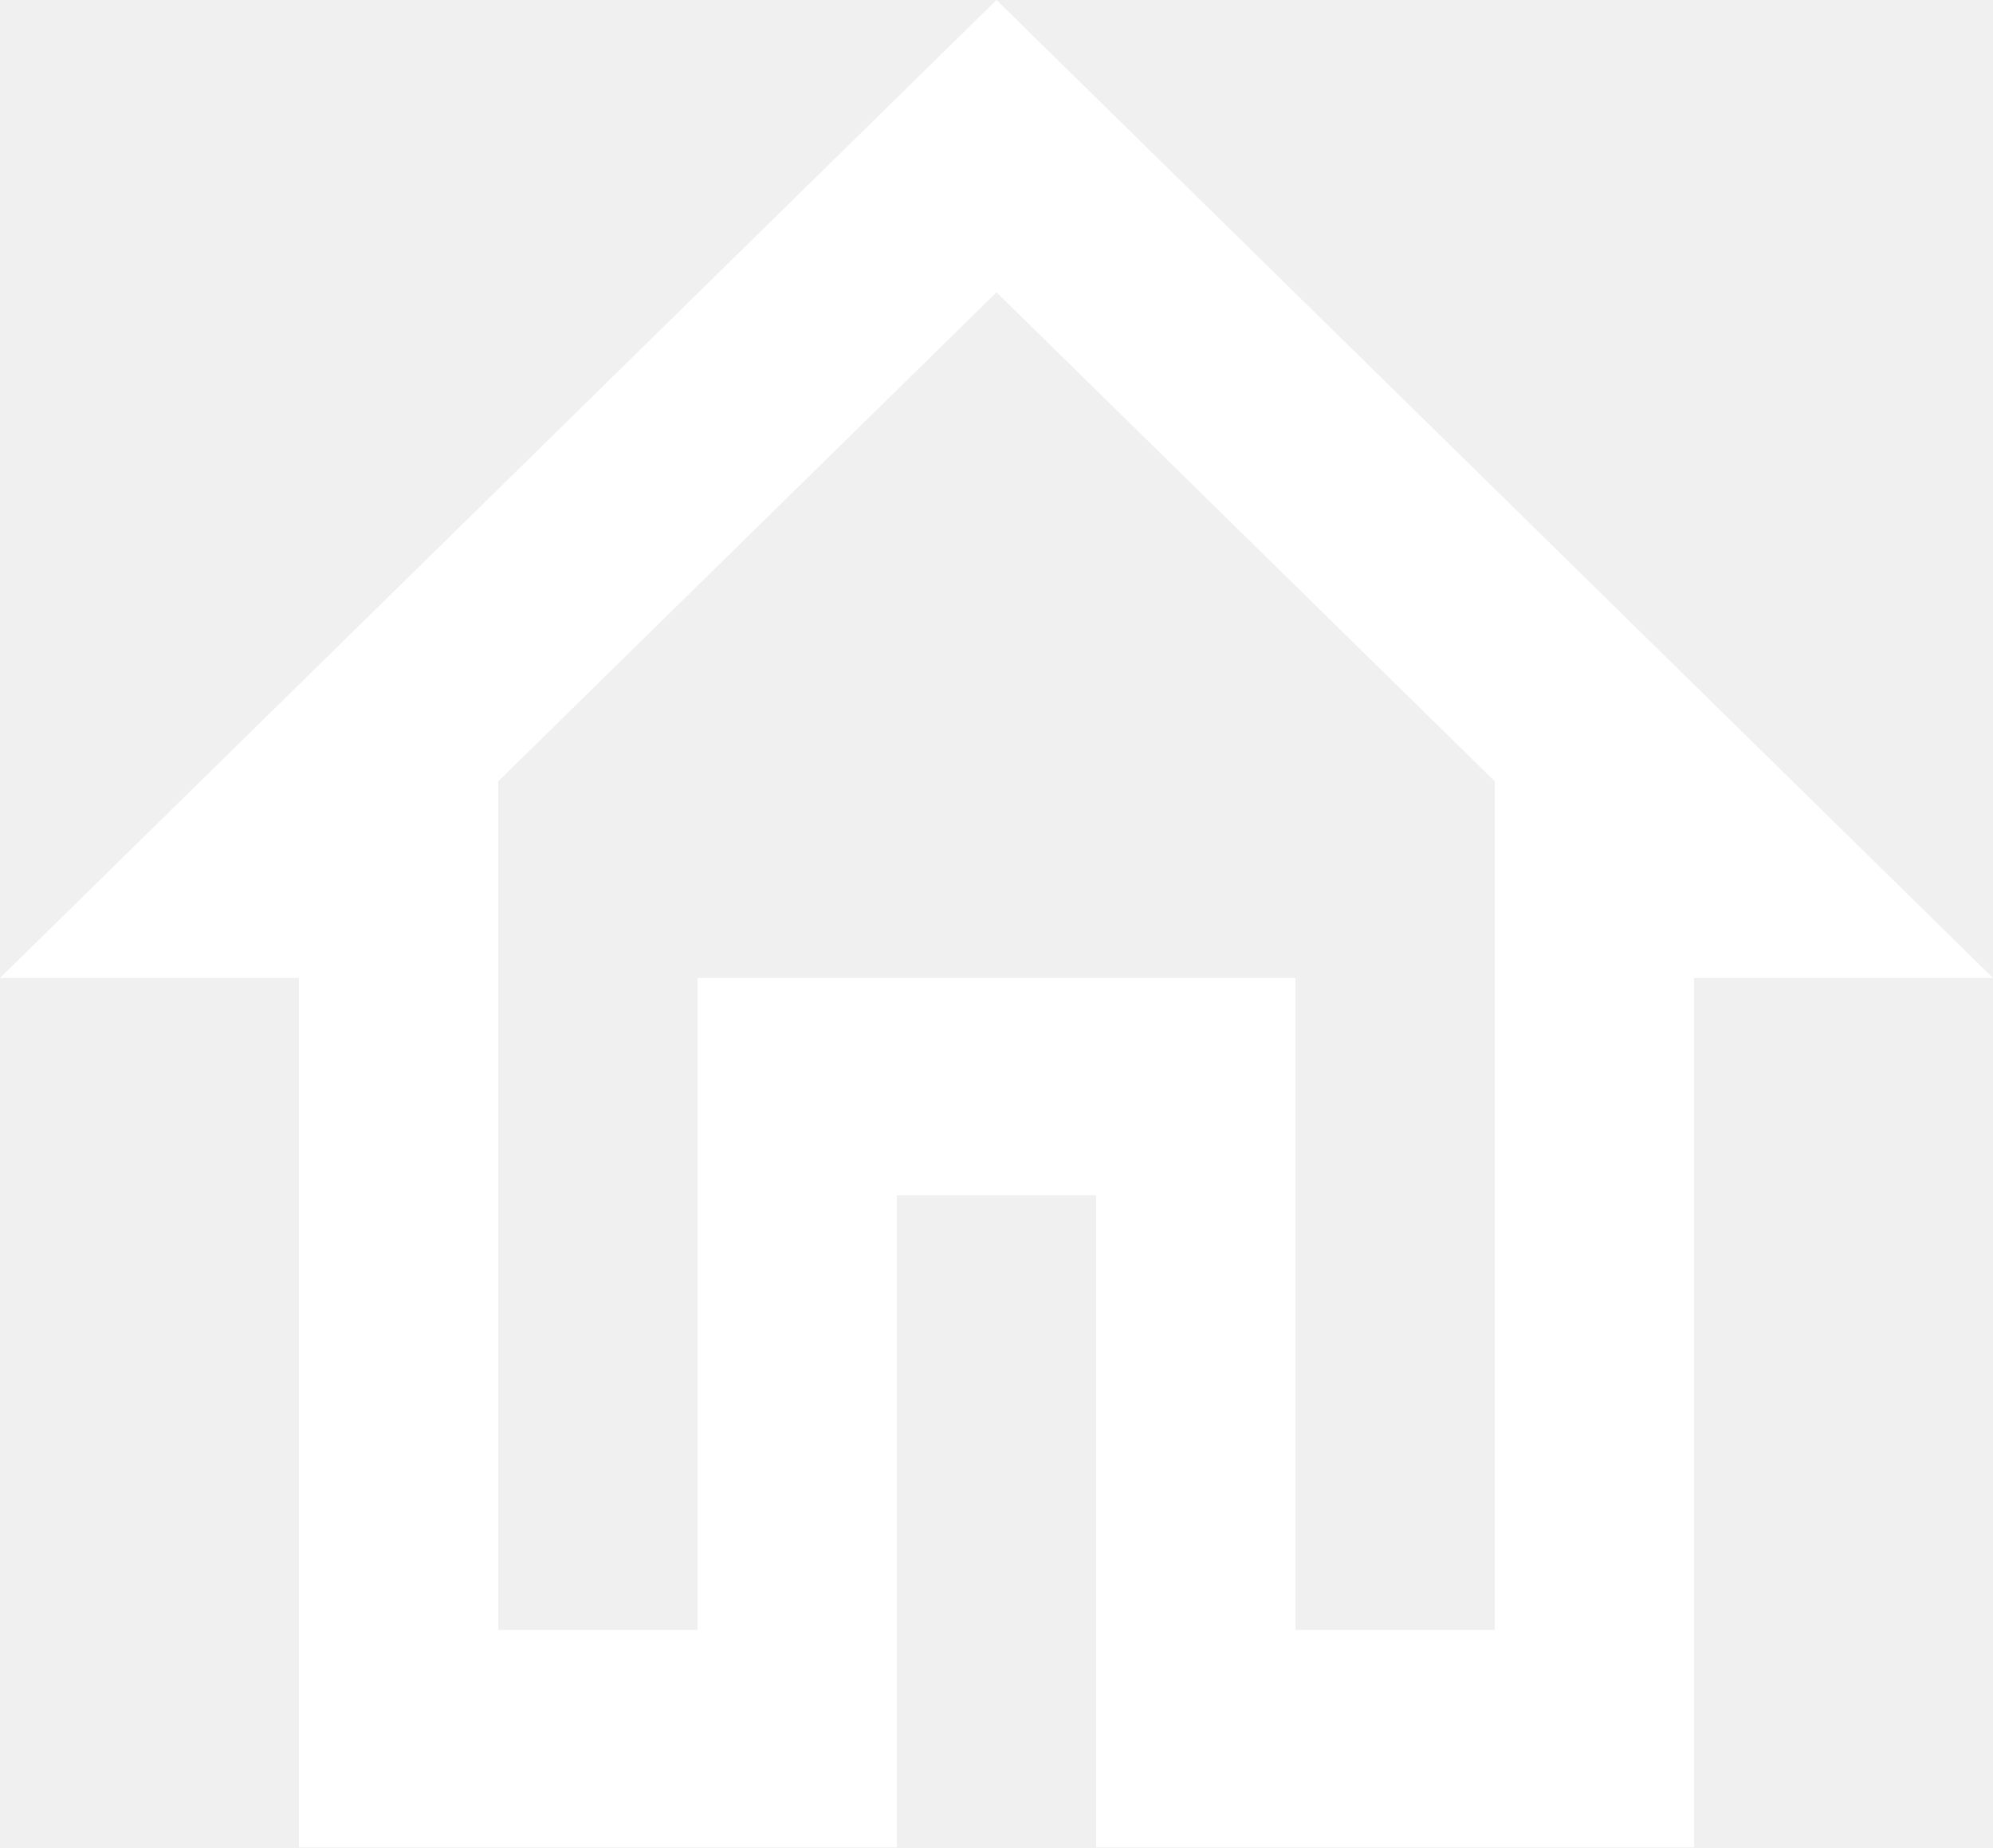
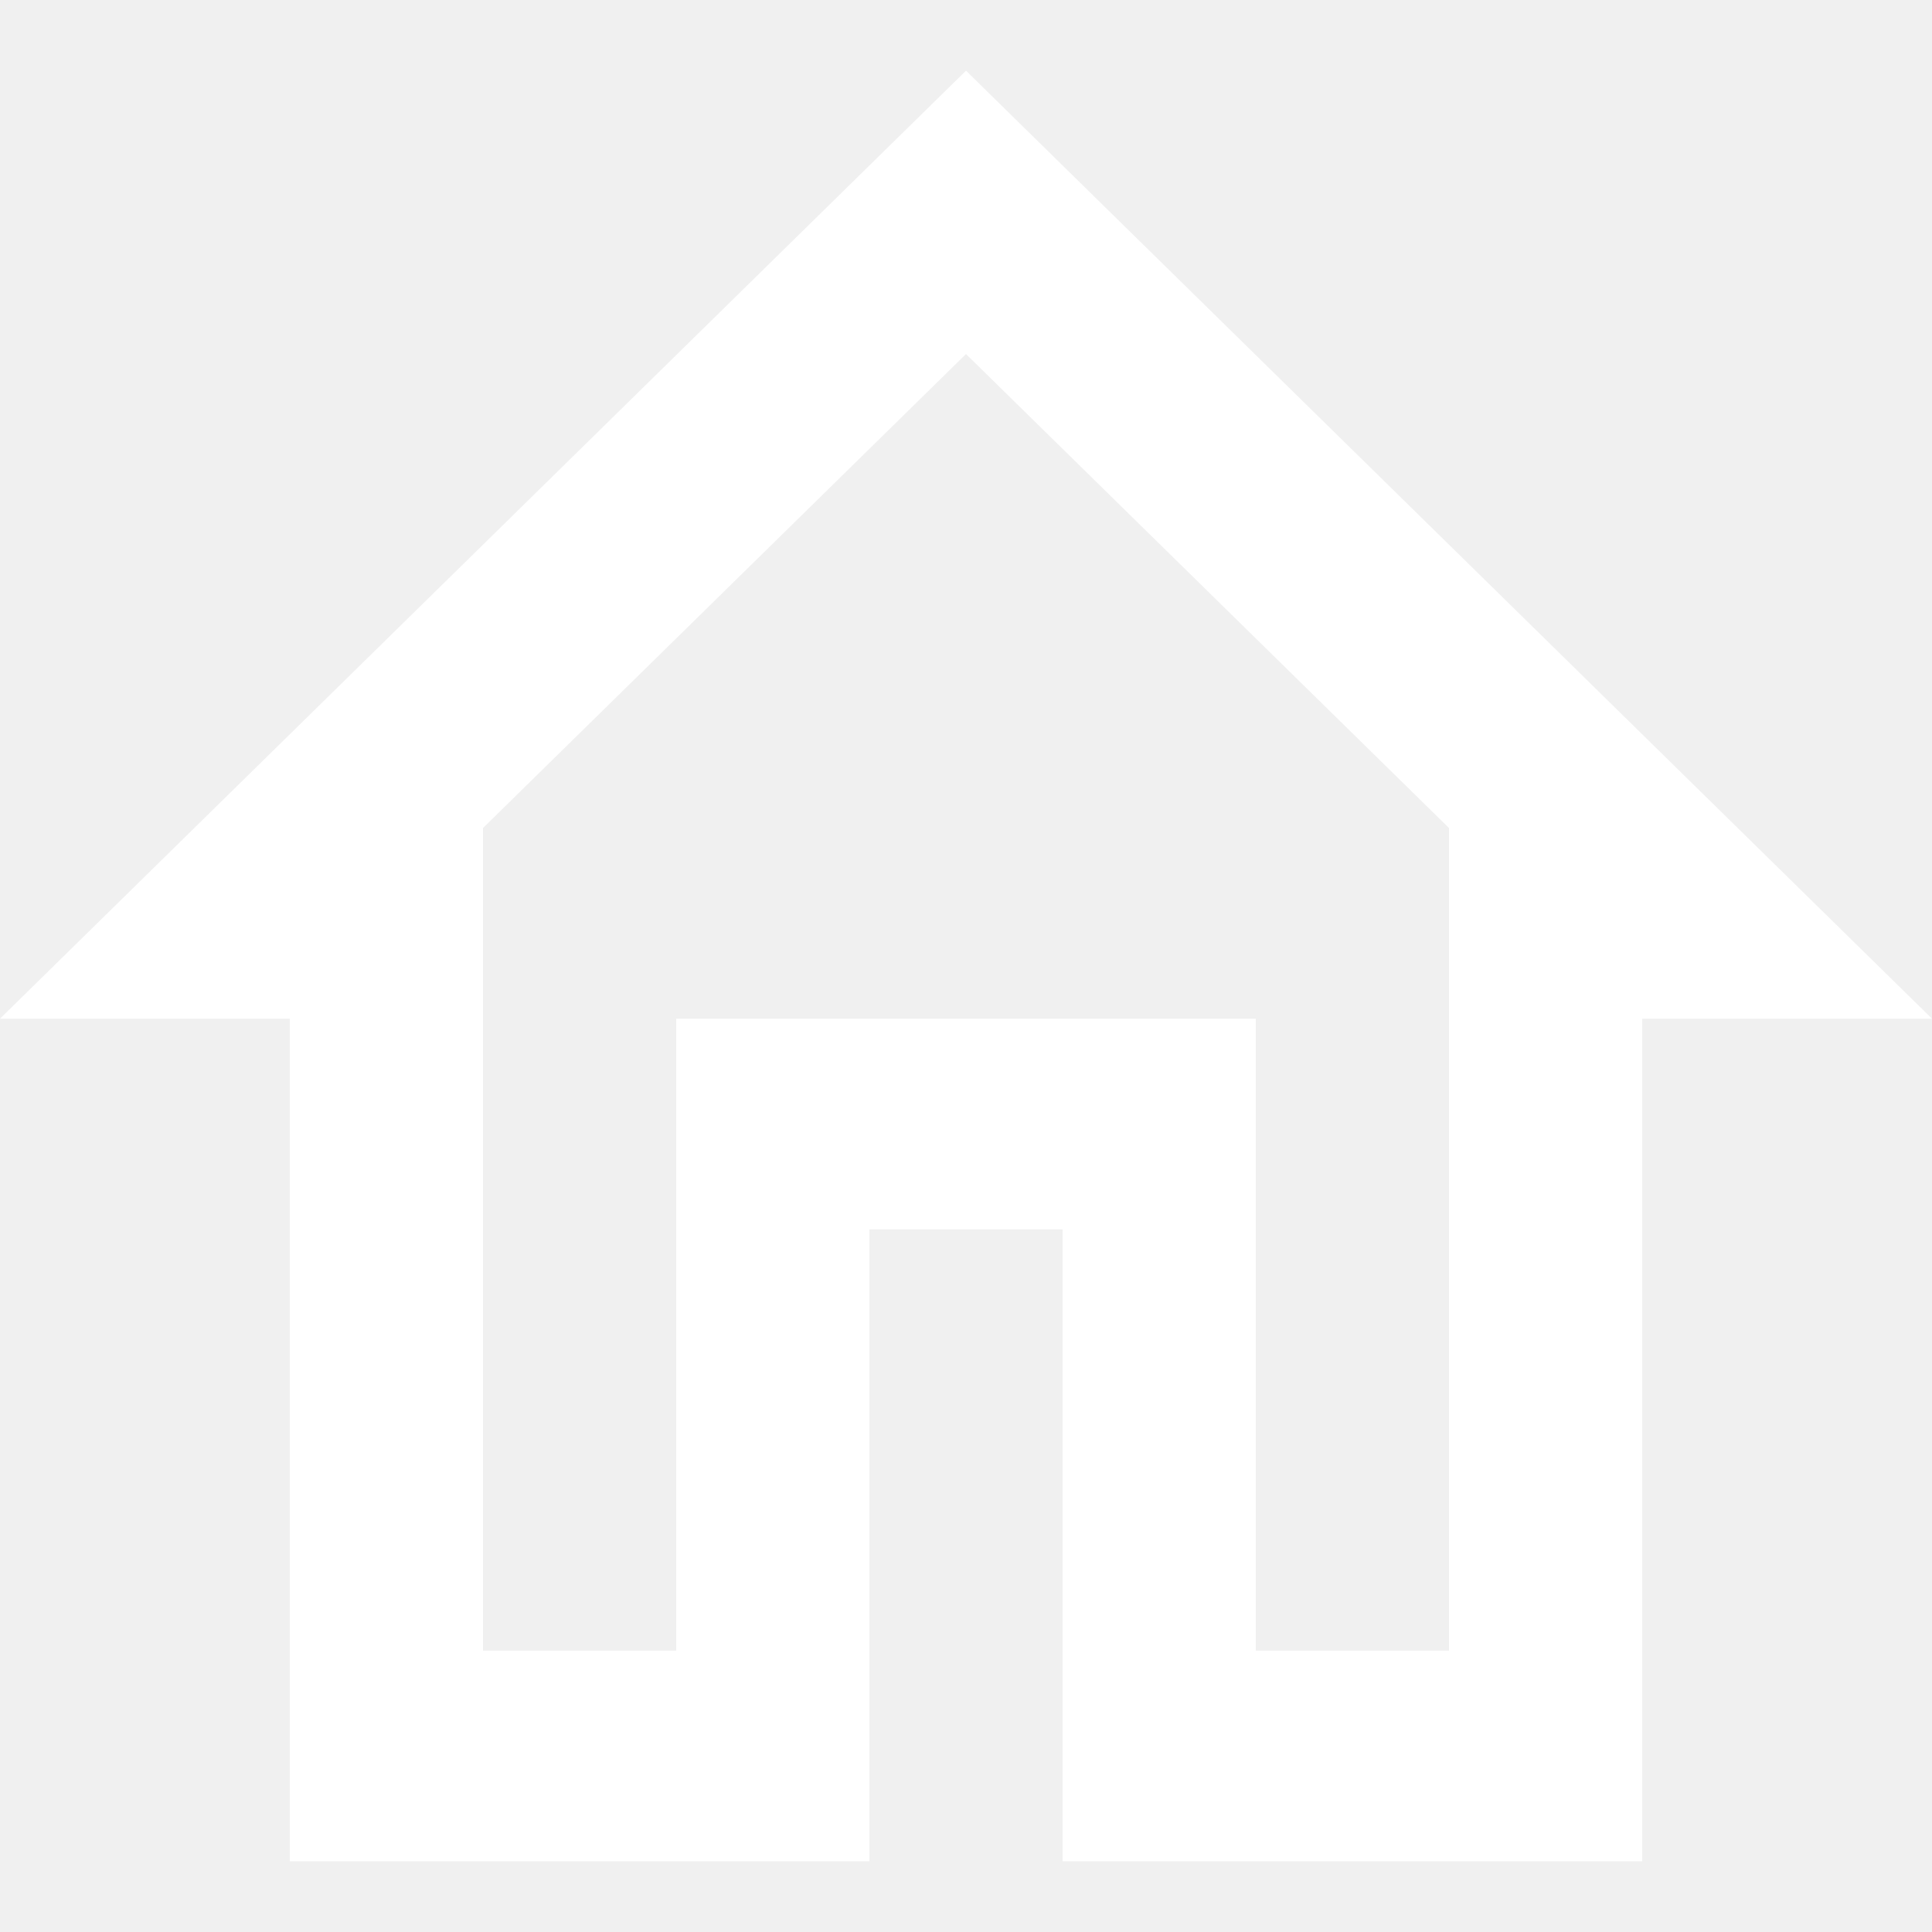
- <svg xmlns="http://www.w3.org/2000/svg" width="41" height="38" viewBox="0 0 41 38" fill="none">
+ <svg xmlns="http://www.w3.org/2000/svg" width="32" height="32" viewBox="0 0 41 38" fill="none">
  <path d="M20.5 6.013L30.75 16.072V33.529H26.65V20.118H14.35V33.529H10.25V16.072L20.5 6.013ZM20.5 0L0 20.118H6.15V38H18.45V24.588H22.55V38H34.85V20.118H41L20.5 0Z" fill="white" />
</svg>
